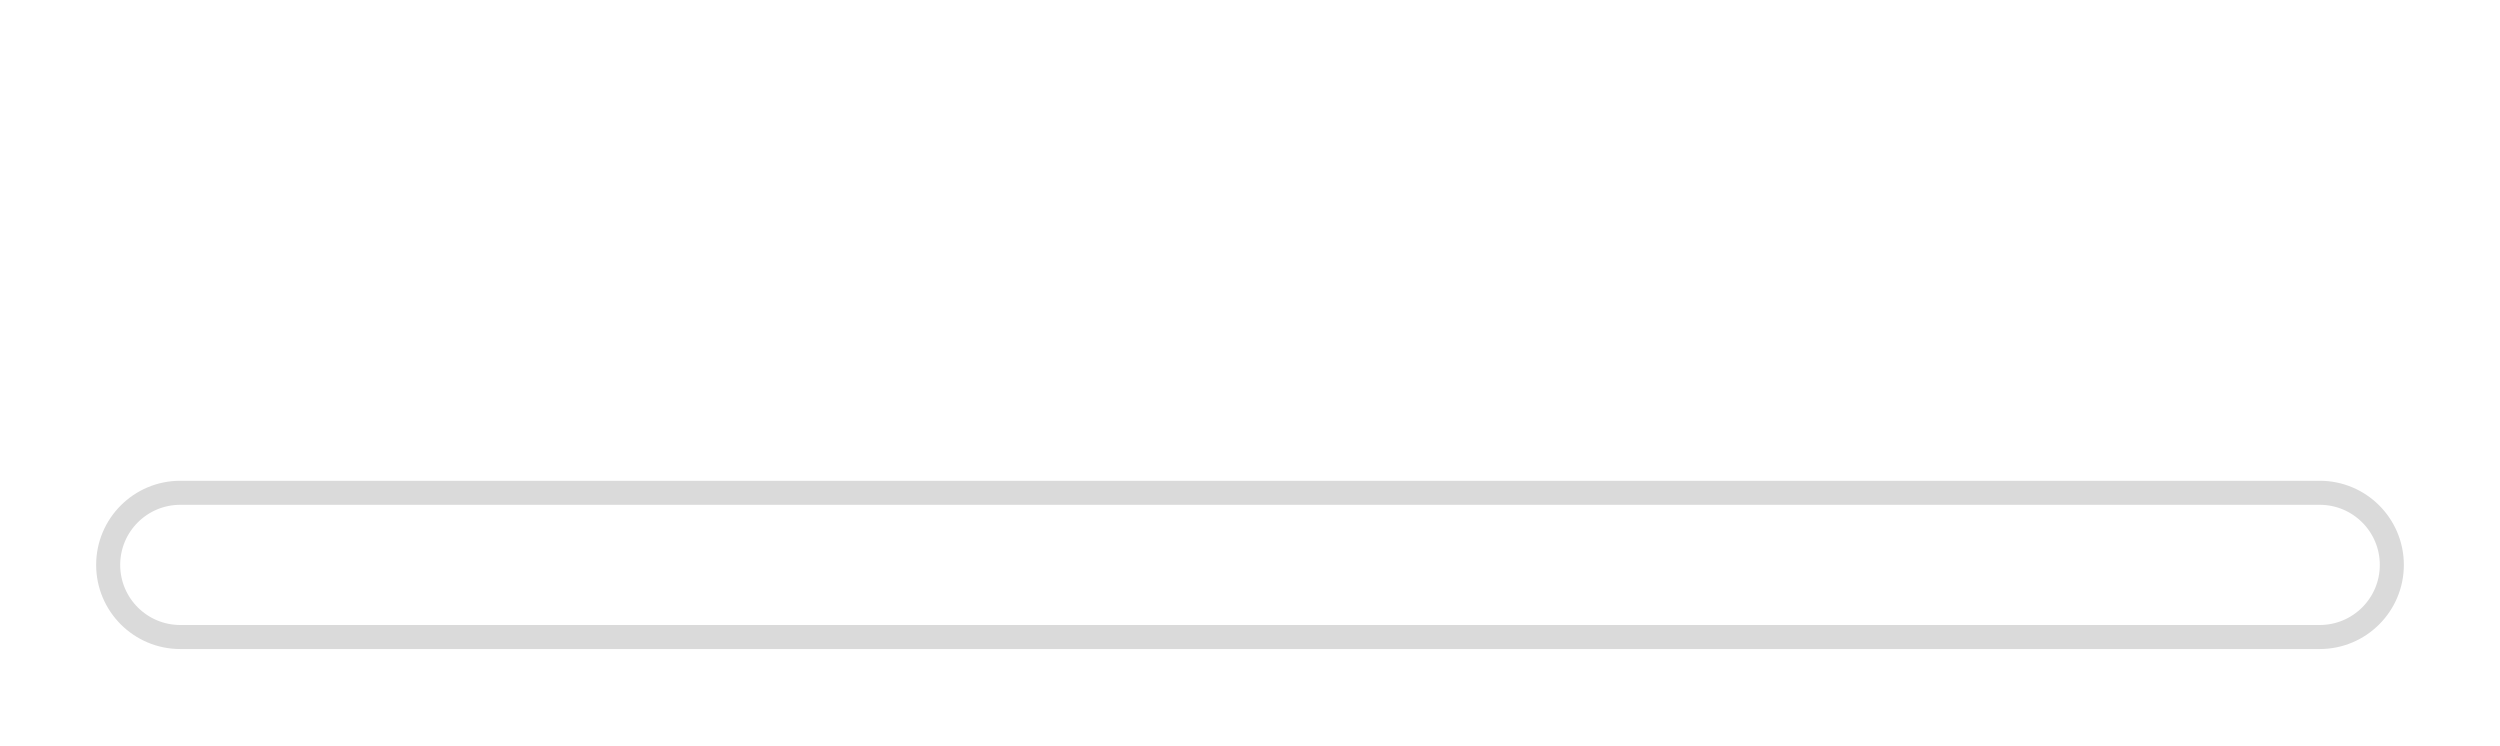
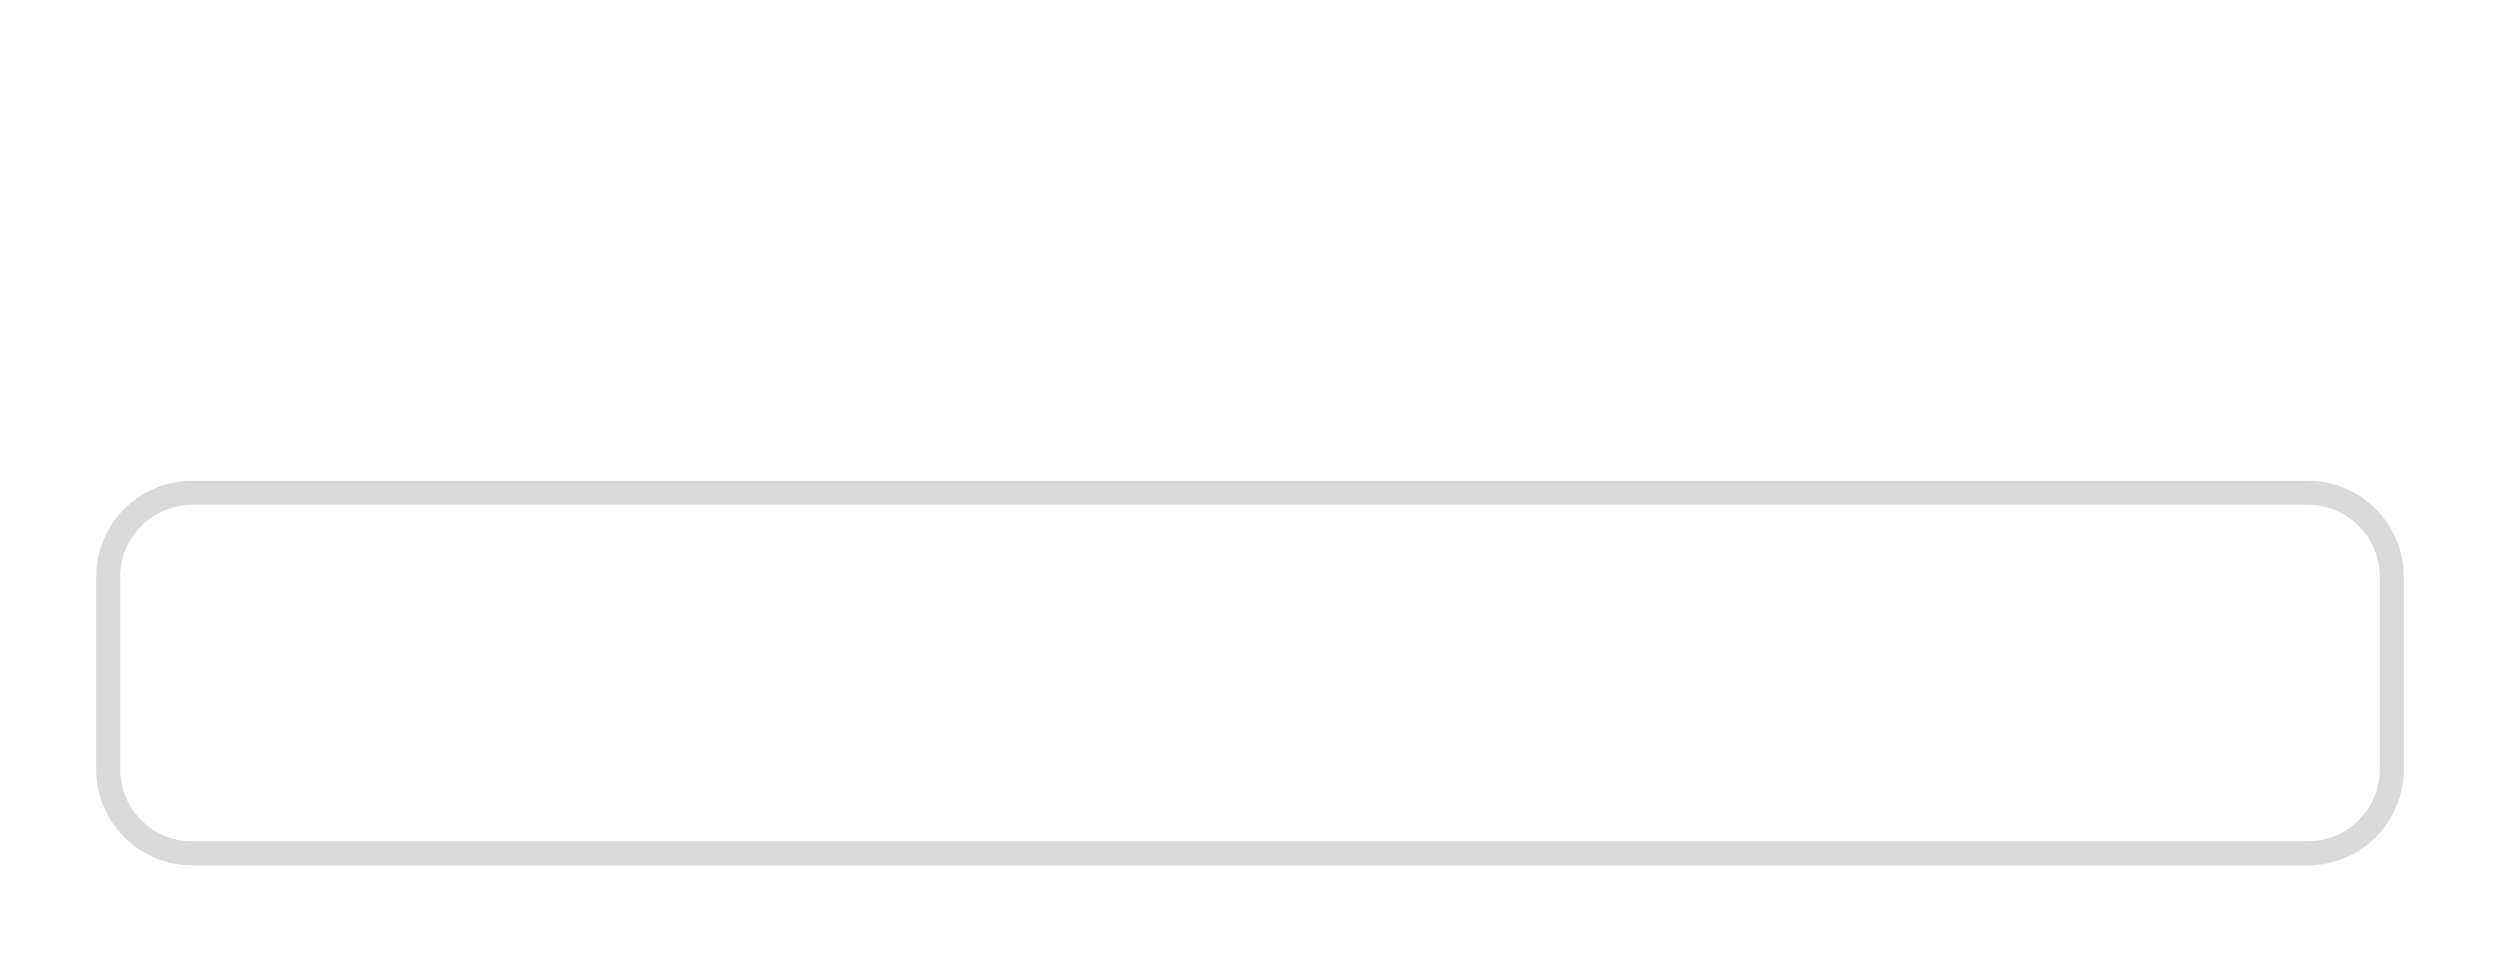
- <svg xmlns="http://www.w3.org/2000/svg" width="208" height="62" viewBox="0 0 208 62">
-   <rect data-part="container" data-tokens="width=field-width-medium" x="8" y="8" width="192" height="46" rx="0" fill="none" />
-   <rect data-part="field" data-tokens="cornerRadius=corner-radius-medium-size-medium;fill=color-gray-25-light;stroke=color-gray-300-light;strokeWidth=border-width-200;paddingInlineStart=base-padding-horizontal-medium;paddingInlineEnd=base-padding-horizontal-medium;paddingBlockStart=base-padding-vertical-medium;paddingBlockEnd=base-padding-vertical-medium" x="8" y="40" width="192" height="14" rx="7" fill="rgb(255, 255, 255)" />
-   <rect x="9" y="41" width="190" height="12" rx="6" fill="none" stroke="rgb(218, 218, 218)" stroke-width="2" />
+ <svg xmlns="http://www.w3.org/2000/svg" width="208" height="80" viewBox="0 0 208 80">
+   <rect data-part="container" data-tokens="width=field-width-medium" x="8" y="8" width="192" height="64" rx="0" fill="none" />
+   <rect data-part="field" data-tokens="height=base-height-medium;cornerRadius=corner-radius-medium-size-medium;fill=color-gray-25-light;stroke=color-gray-300-light;strokeWidth=border-width-200;paddingInlineStart=base-padding-horizontal-medium;paddingInlineEnd=base-padding-horizontal-medium;paddingBlockStart=base-padding-vertical-medium;paddingBlockEnd=base-padding-vertical-medium" x="8" y="40" width="192" height="32" rx="8" fill="rgb(255, 255, 255)" />
+   <rect x="9" y="41" width="190" height="30" rx="7" fill="none" stroke="rgb(218, 218, 218)" stroke-width="2" />
  <rect data-part="field-label" data-tokens="height=base-height-medium;gap=base-gap-medium" x="8" y="8" width="0" height="32" rx="0" fill="none" />
  <text data-part="field-label.label" data-tokens="color=neutral-subdued-content-color-default;fontSize=component-m-regular;fontWeight=component-m-regular;fontFamily=component-m-regular;lineHeight=line-height-100" x="8" y="24" font-family="'Adobe Clean Spectrum VF', 'Adobe Clean Spectrum VF', adobe-clean-spectrum-vf, 'Adobe Clean', 'Source Sans 3', sans-serif" font-size="14" font-weight="400" dominant-baseline="central" fill="rgb(80, 80, 80)" />
</svg>
